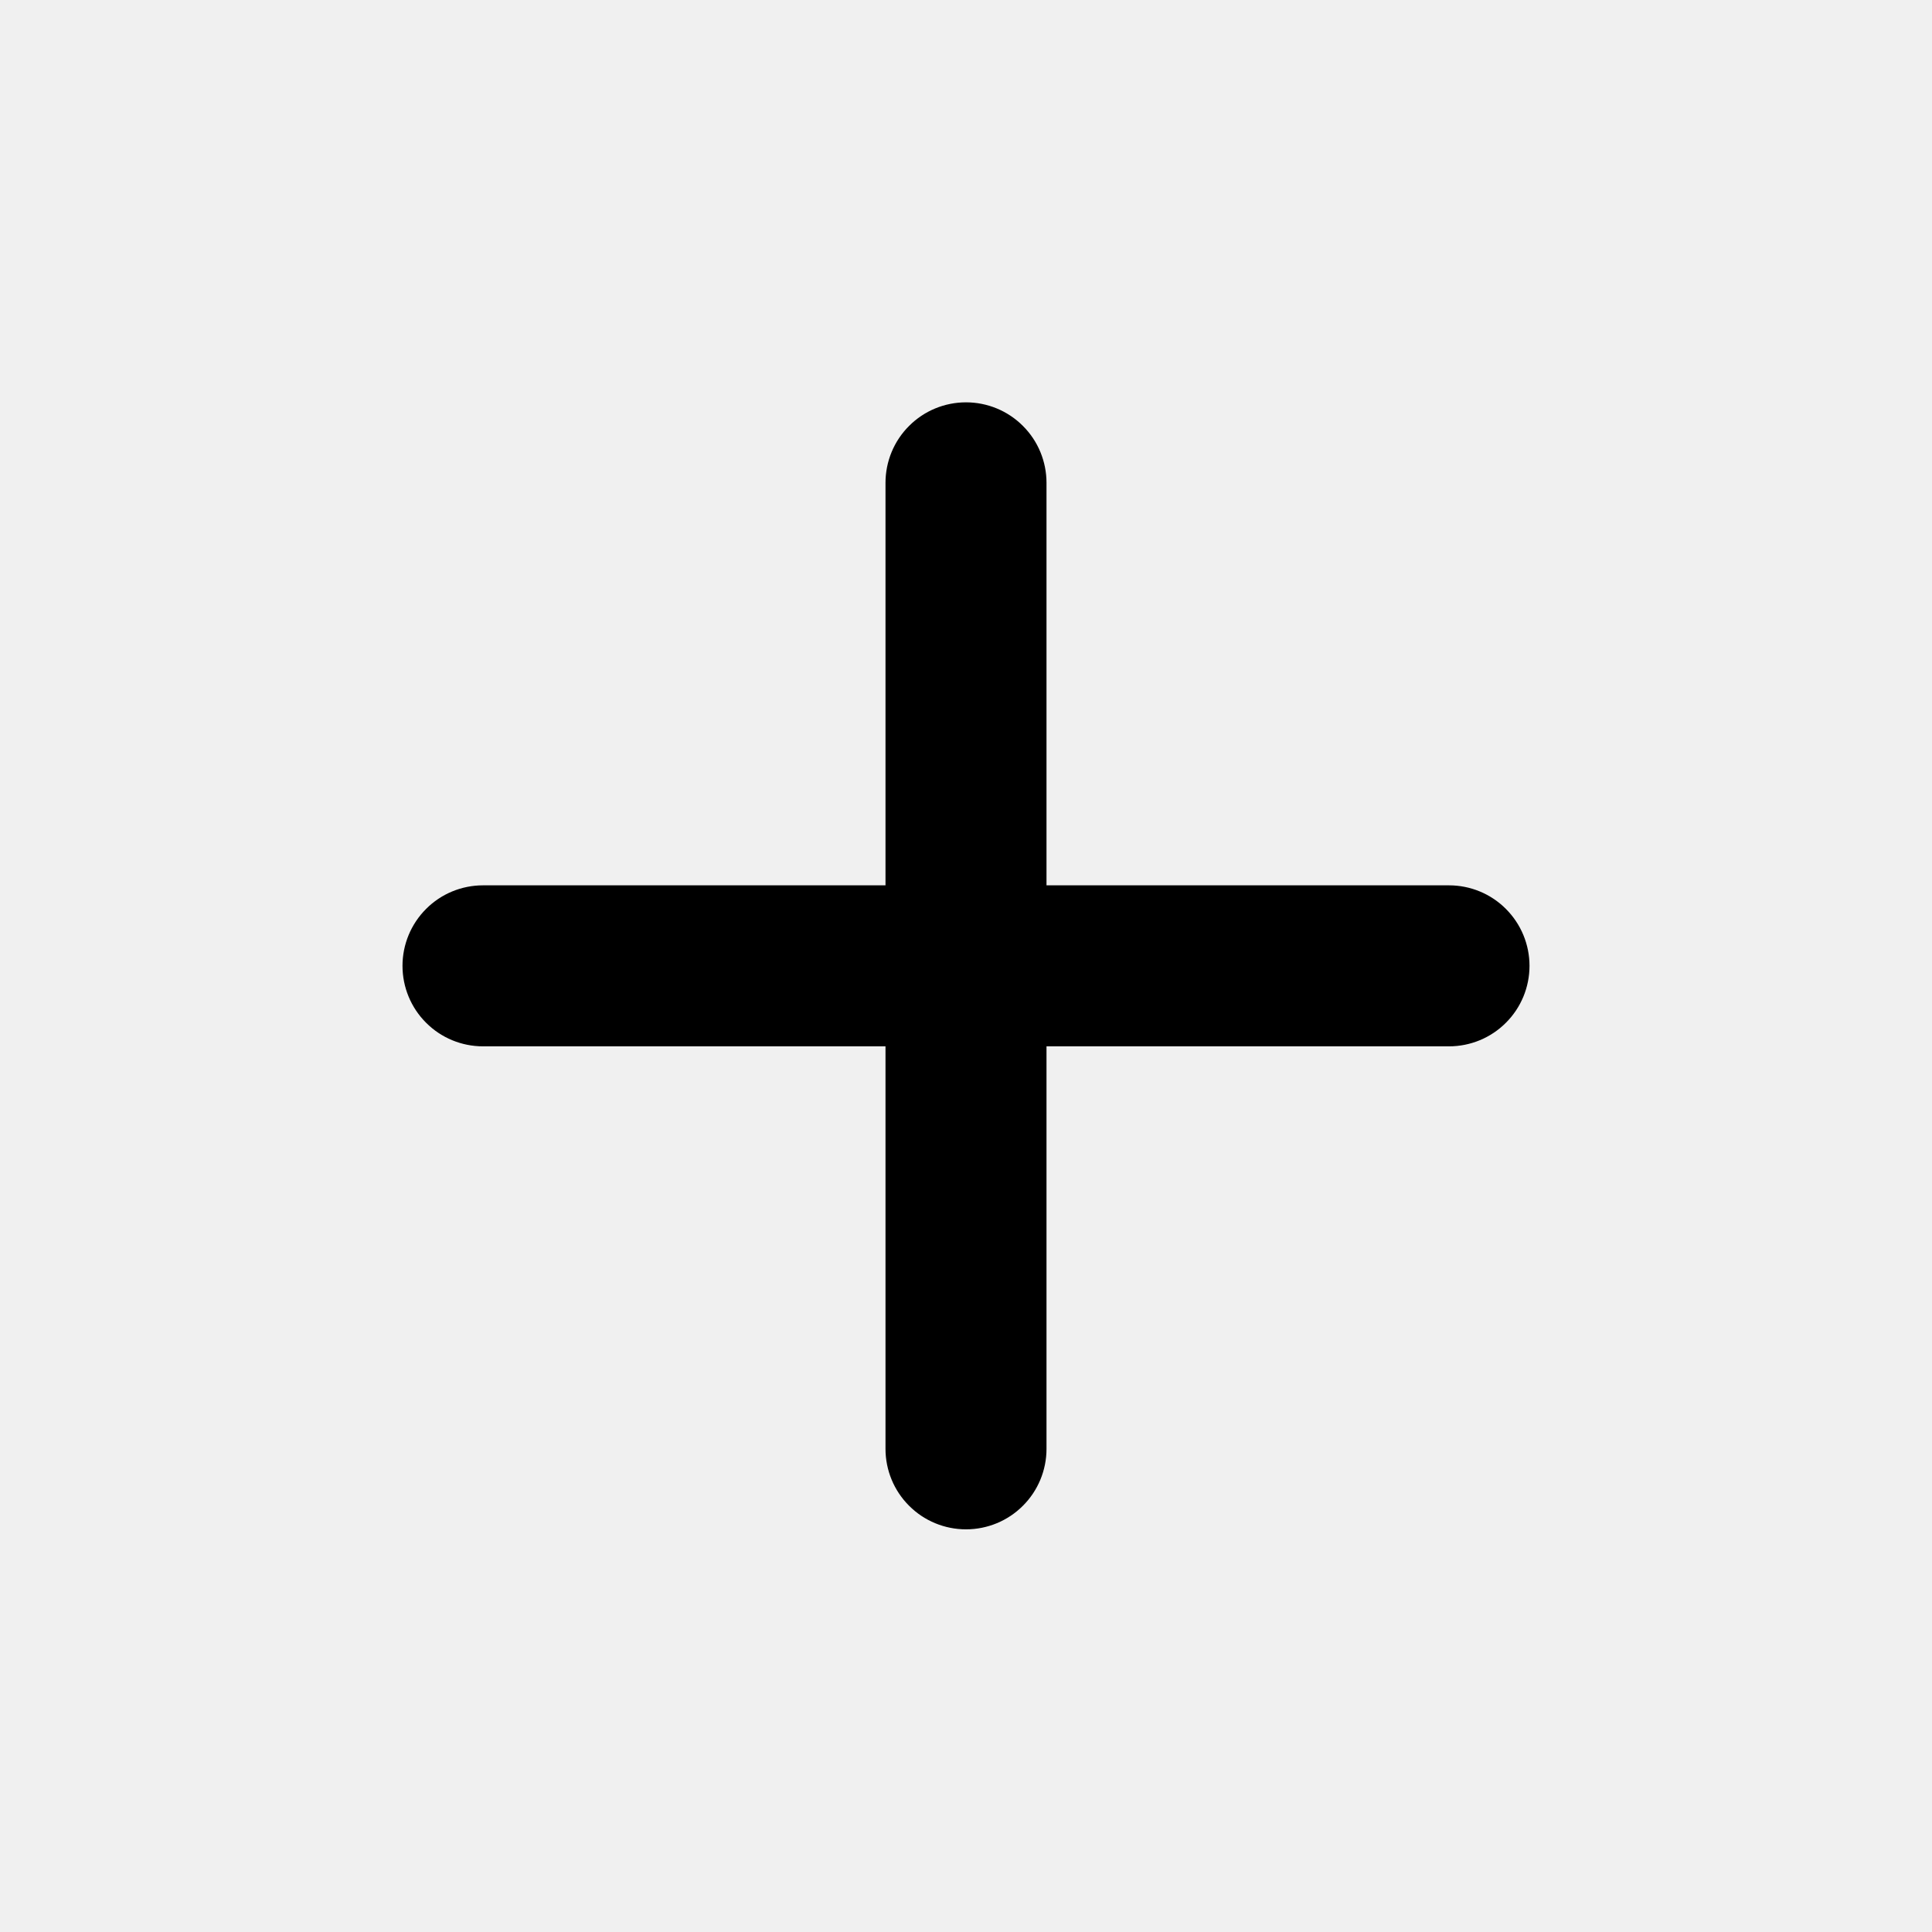
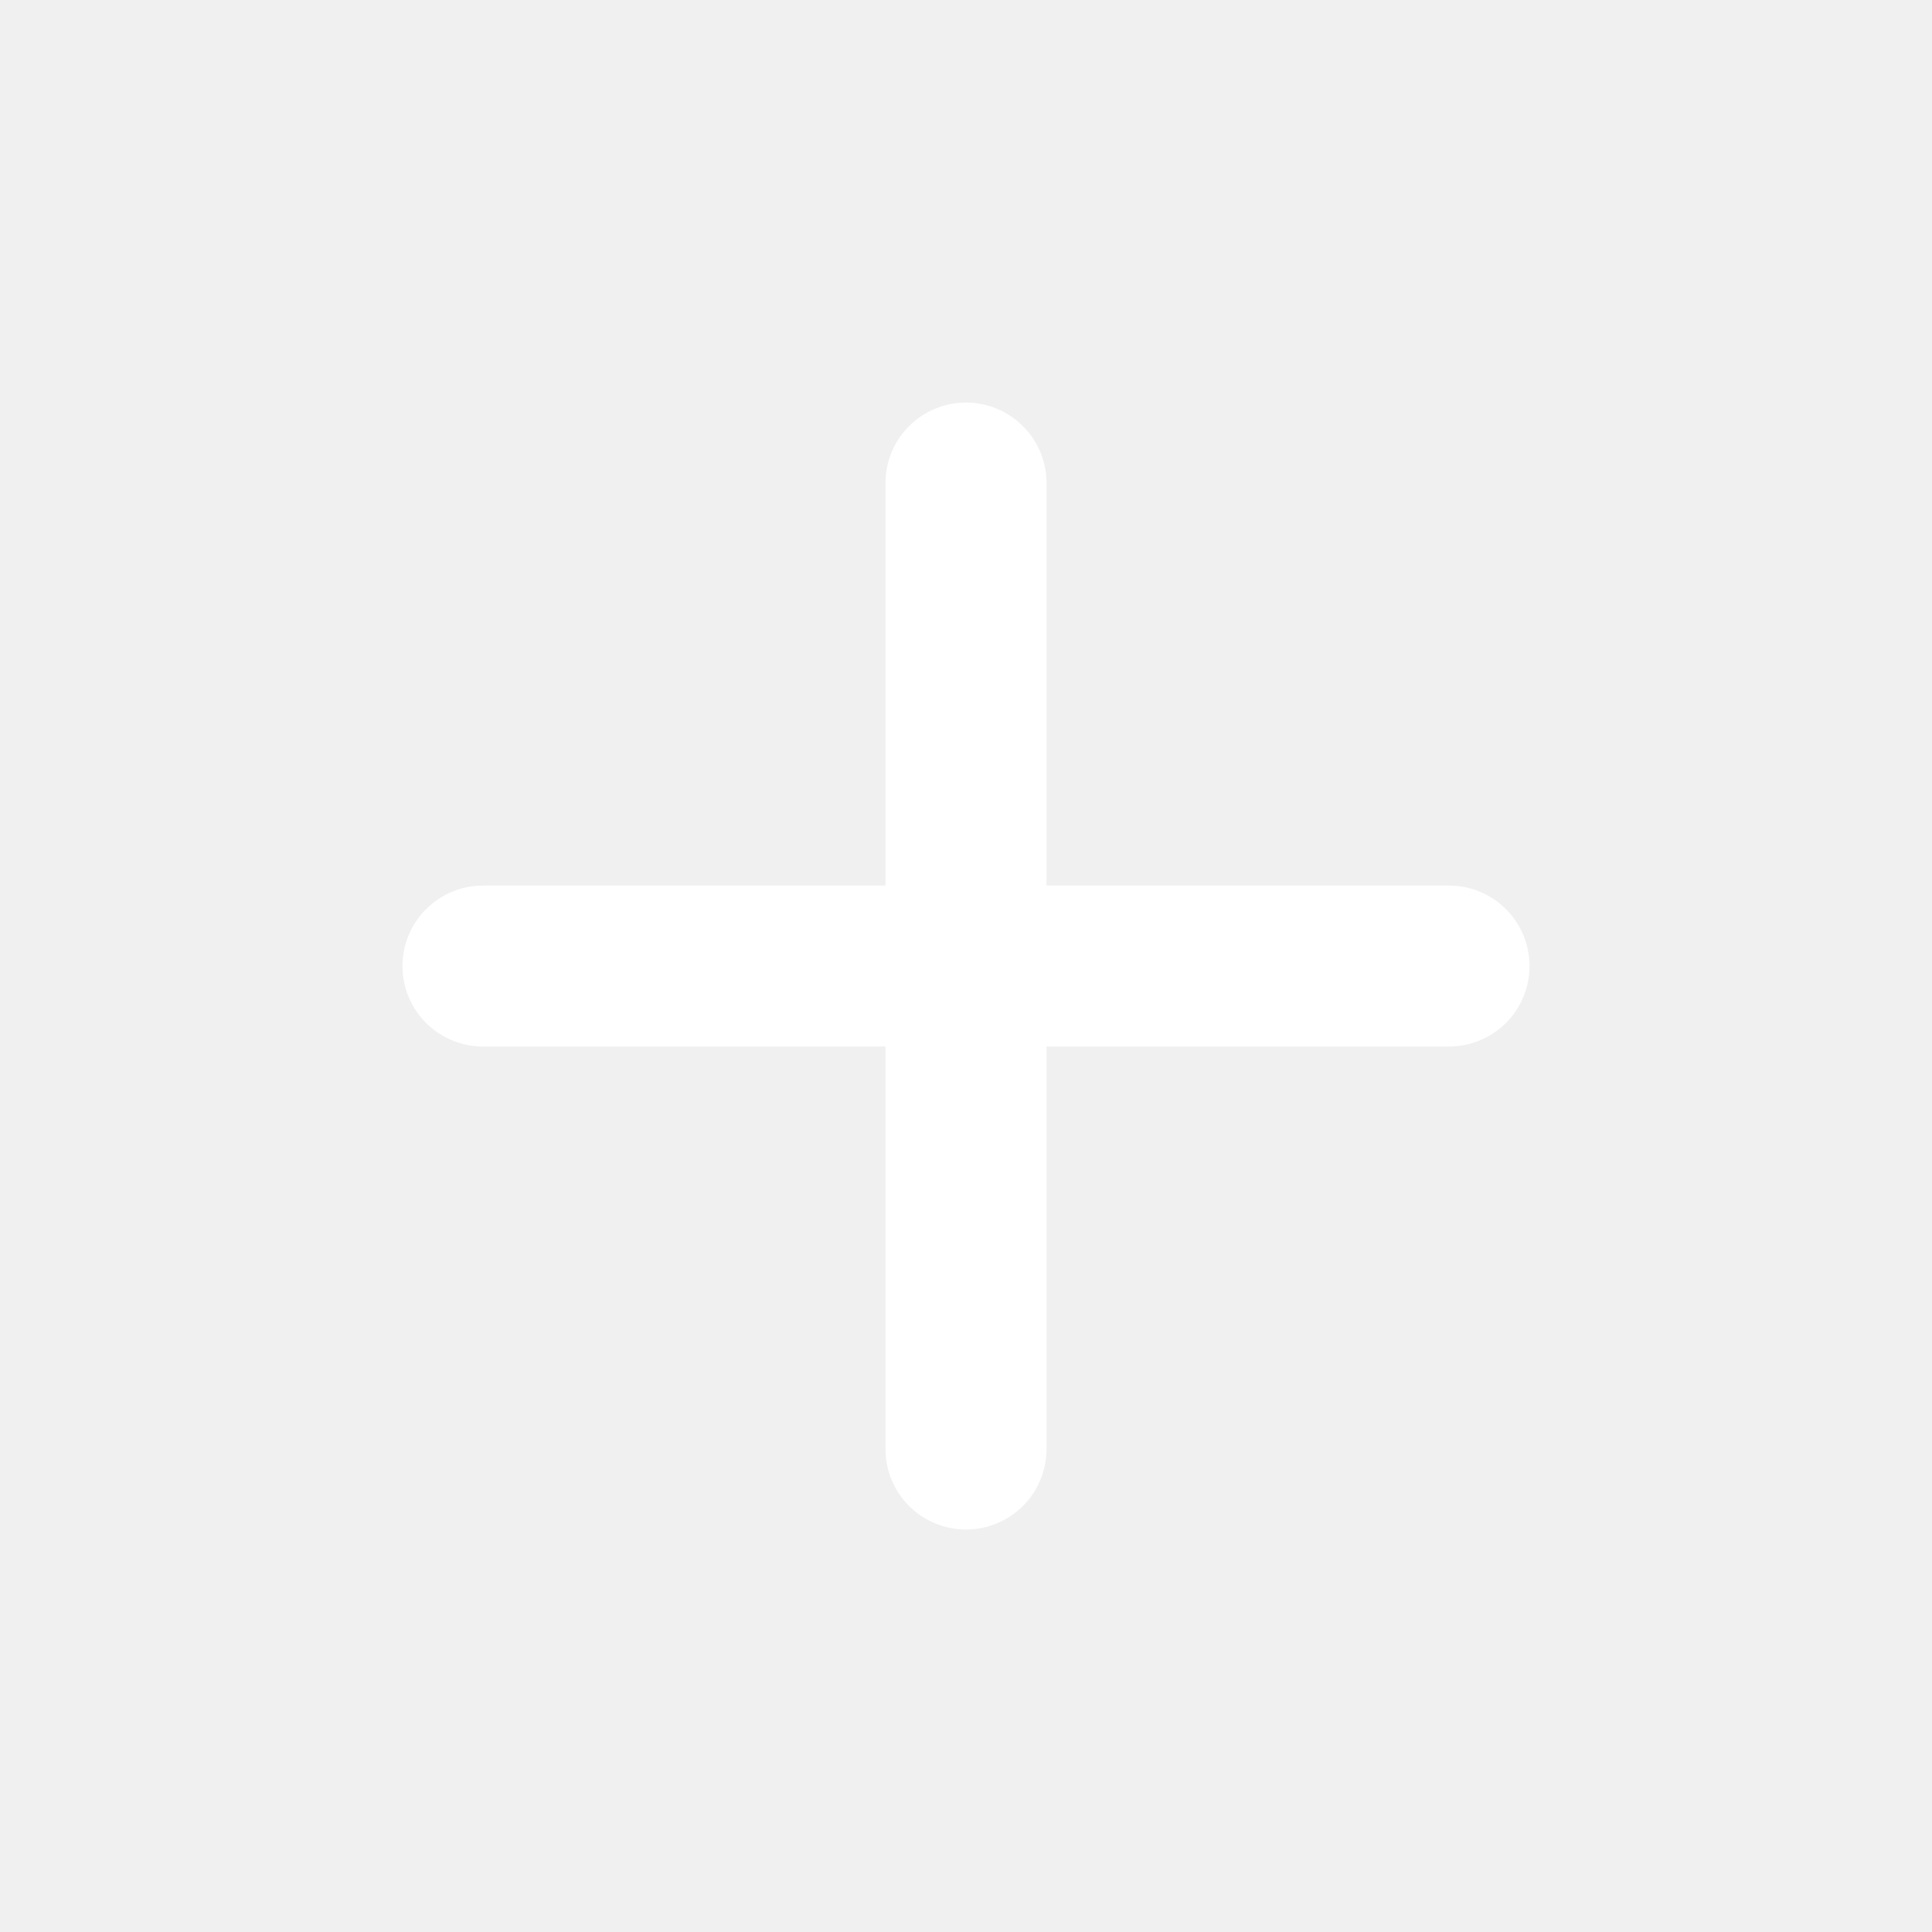
- <svg xmlns="http://www.w3.org/2000/svg" width="24" height="24" viewBox="0 0 24 24" fill="none">
-   <path d="M18 12.998H13V17.998C13 18.263 12.895 18.518 12.707 18.705C12.52 18.893 12.265 18.998 12 18.998C11.735 18.998 11.48 18.893 11.293 18.705C11.105 18.518 11 18.263 11 17.998V12.998H6C5.735 12.998 5.48 12.893 5.293 12.705C5.105 12.518 5 12.263 5 11.998C5 11.733 5.105 11.479 5.293 11.291C5.48 11.103 5.735 10.998 6 10.998H11V5.998C11 5.733 11.105 5.478 11.293 5.291C11.48 5.103 11.735 4.998 12 4.998C12.265 4.998 12.52 5.103 12.707 5.291C12.895 5.478 13 5.733 13 5.998V10.998H18C18.265 10.998 18.52 11.103 18.707 11.291C18.895 11.479 19 11.733 19 11.998C19 12.263 18.895 12.518 18.707 12.705C18.52 12.893 18.265 12.998 18 12.998Z" fill="black" />
+ <svg xmlns="http://www.w3.org/2000/svg" width="28" height="28" viewBox="0 0 28 28" fill="none">
+   <path d="M15.167 7.001C15.167 6.691 15.044 6.394 14.825 6.176C14.606 5.957 14.309 5.834 14 5.834C13.691 5.834 13.394 5.957 13.175 6.176C12.956 6.394 12.833 6.691 12.833 7.001V12.834H7C6.691 12.834 6.394 12.957 6.175 13.176C5.956 13.395 5.833 13.691 5.833 14.001C5.833 14.31 5.956 14.607 6.175 14.826C6.394 15.044 6.691 15.167 7 15.167H12.833V21.001C12.833 21.31 12.956 21.607 13.175 21.826C13.394 22.044 13.691 22.167 14 22.167C14.309 22.167 14.606 22.044 14.825 21.826C15.044 21.607 15.167 21.31 15.167 21.001V15.167H21C21.309 15.167 21.606 15.044 21.825 14.826C22.044 14.607 22.167 14.31 22.167 14.001C22.167 13.691 22.044 13.395 21.825 13.176C21.606 12.957 21.309 12.834 21 12.834H15.167V7.001Z" fill="white" />
</svg>
